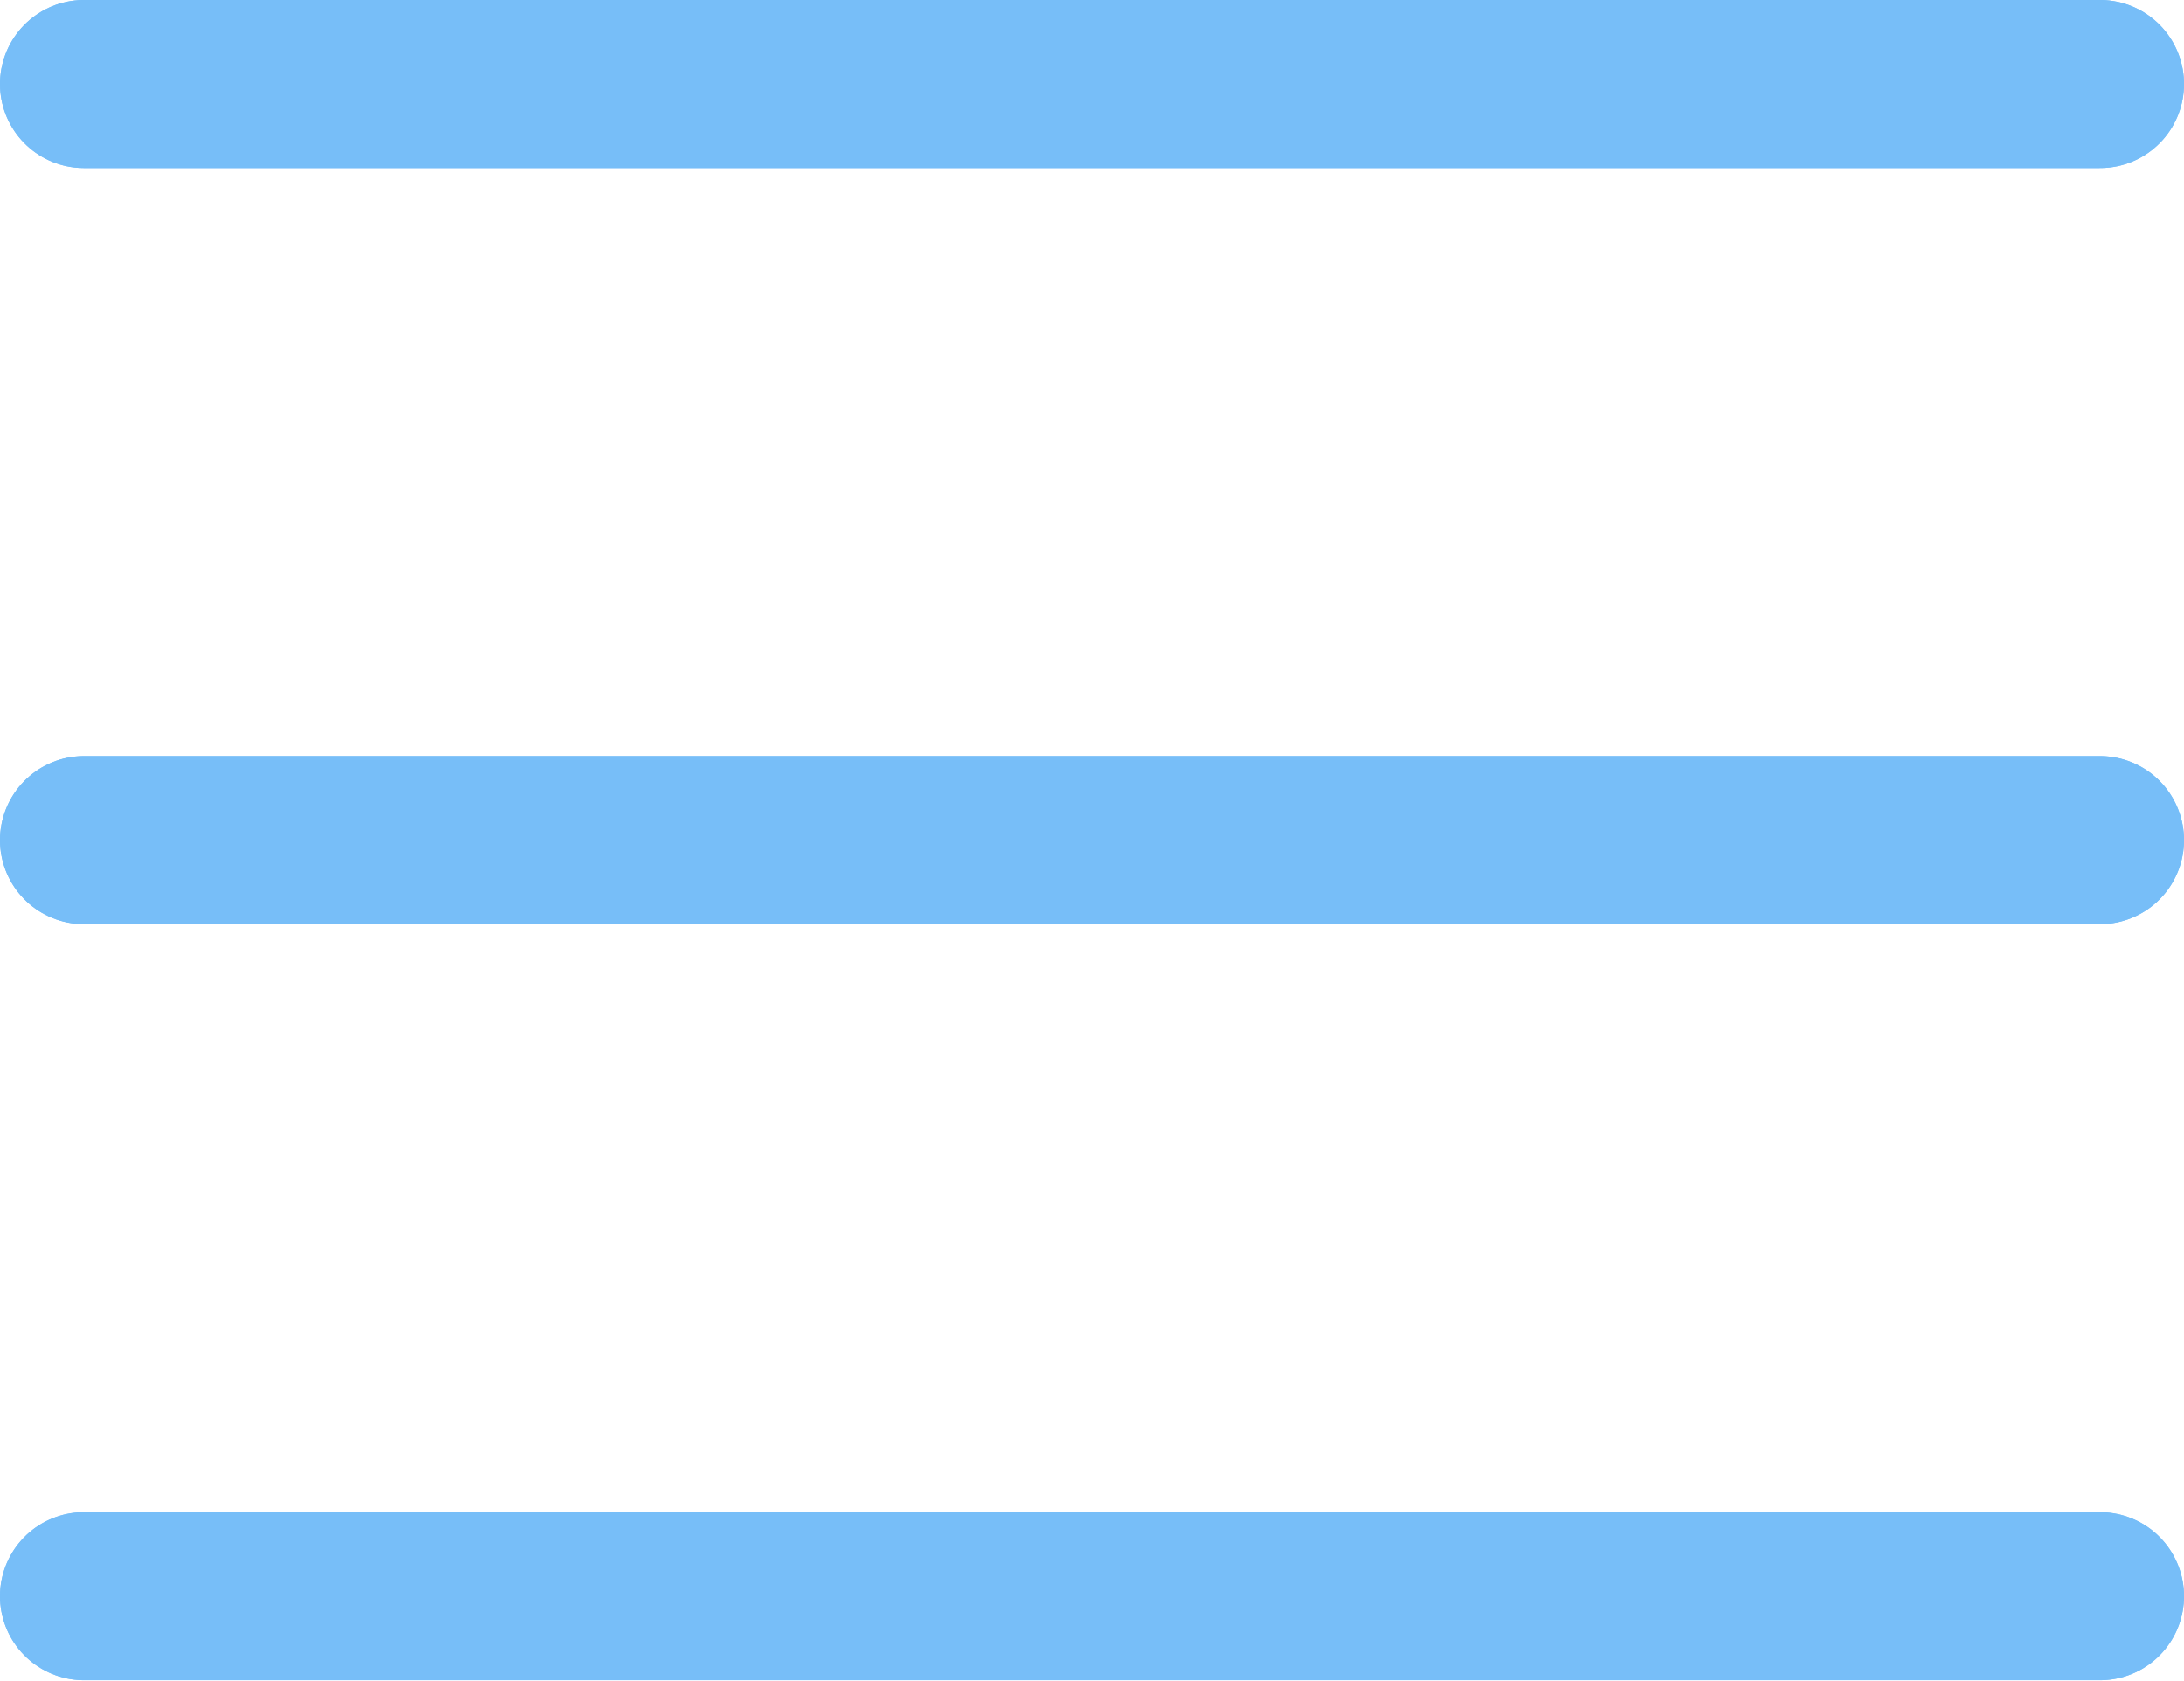
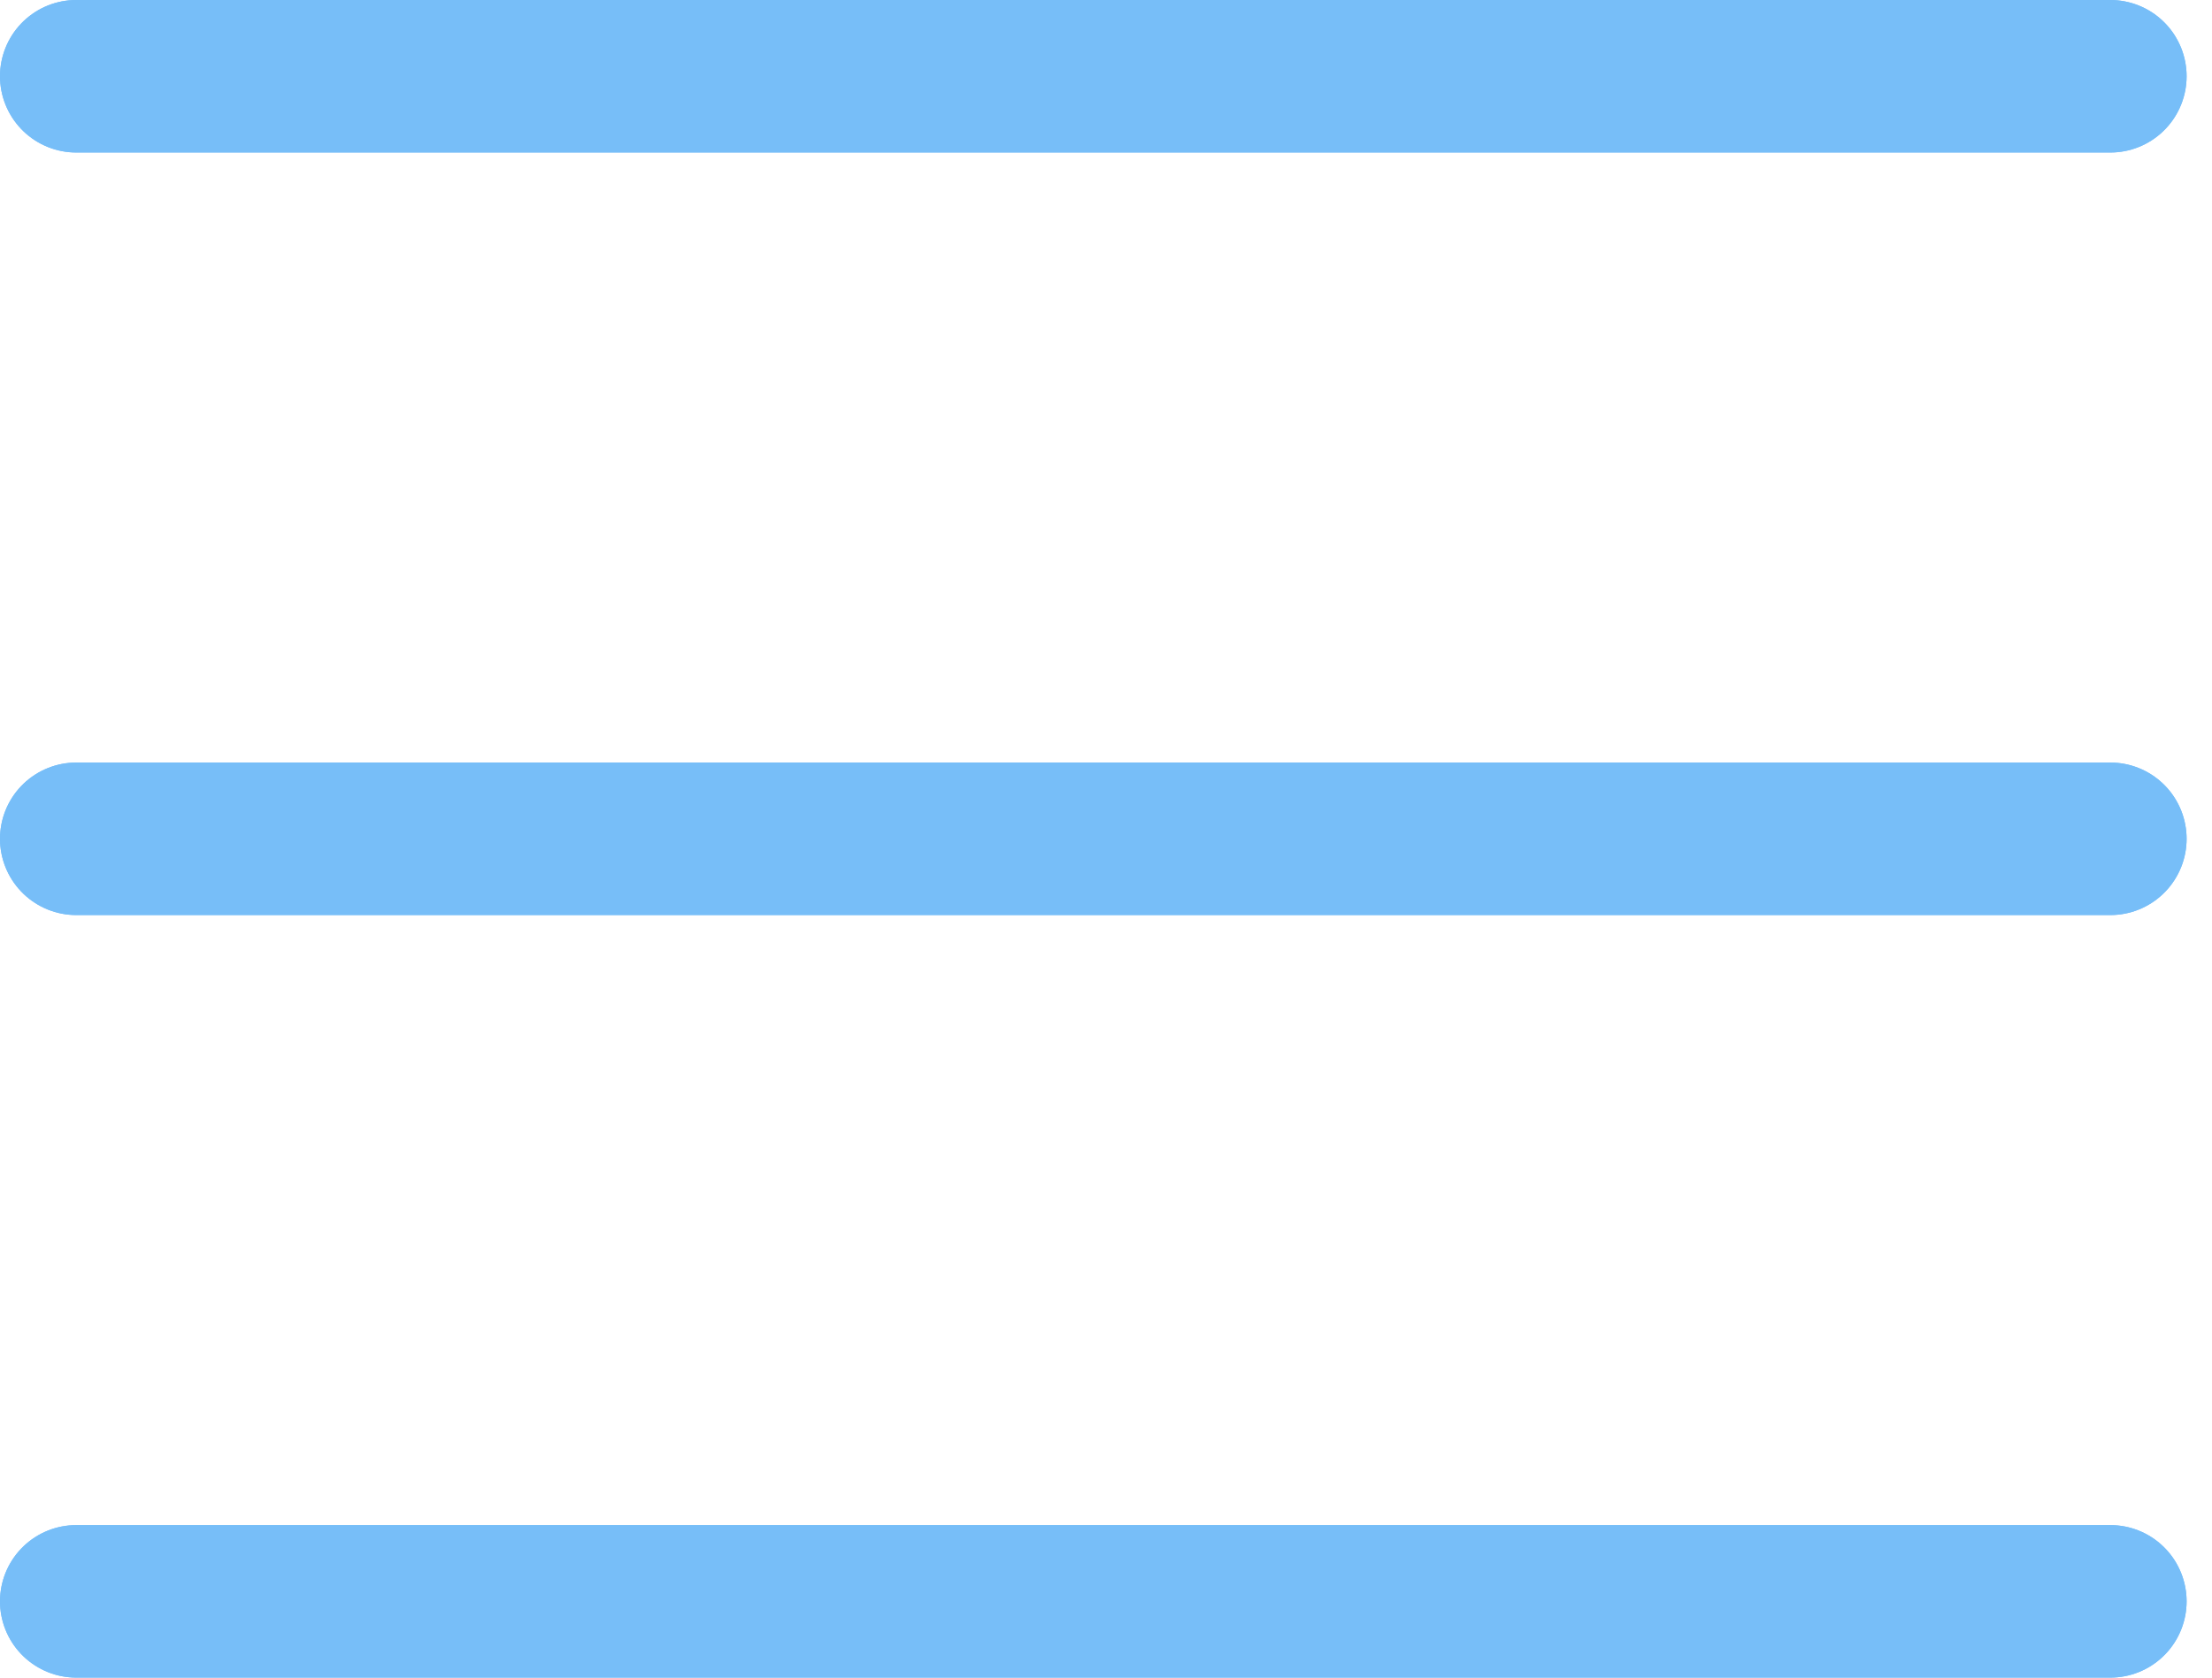
- <svg xmlns="http://www.w3.org/2000/svg" width="26" height="20" viewBox="0 0 26 20" fill="none">
-   <path d="M1 1H25" stroke="#77BEF8" stroke-width="2" stroke-linecap="round" />
-   <path d="M1 10H25" stroke="#77BEF8" stroke-width="2" stroke-linecap="round" />
-   <path d="M1 19H25" stroke="#77BEF8" stroke-width="2" stroke-linecap="round" />
-   <path d="M1 1H25" stroke="#77BEF8" stroke-width="2" stroke-linecap="round" />
-   <path d="M1 10H25" stroke="#77BEF8" stroke-width="2" stroke-linecap="round" />
-   <path d="M1 19H25" stroke="#77BEF8" stroke-width="2" stroke-linecap="round" />
+ <svg xmlns="http://www.w3.org/2000/svg" width="29" height="22" viewBox="0 0 29 22" fill="none">
+   <path d="M1 1H27.667" stroke="#77BEF8" stroke-width="2" stroke-linecap="round" />
+   <path d="M1 11H27.667" stroke="#77BEF8" stroke-width="2" stroke-linecap="round" />
+   <path d="M1 21H27.667" stroke="#77BEF8" stroke-width="2" stroke-linecap="round" />
+   <path d="M1 1H27.667" stroke="#77BEF8" stroke-width="2" stroke-linecap="round" />
+   <path d="M1 11H27.667" stroke="#77BEF8" stroke-width="2" stroke-linecap="round" />
+   <path d="M1 21H27.667" stroke="#77BEF8" stroke-width="2" stroke-linecap="round" />
</svg>
